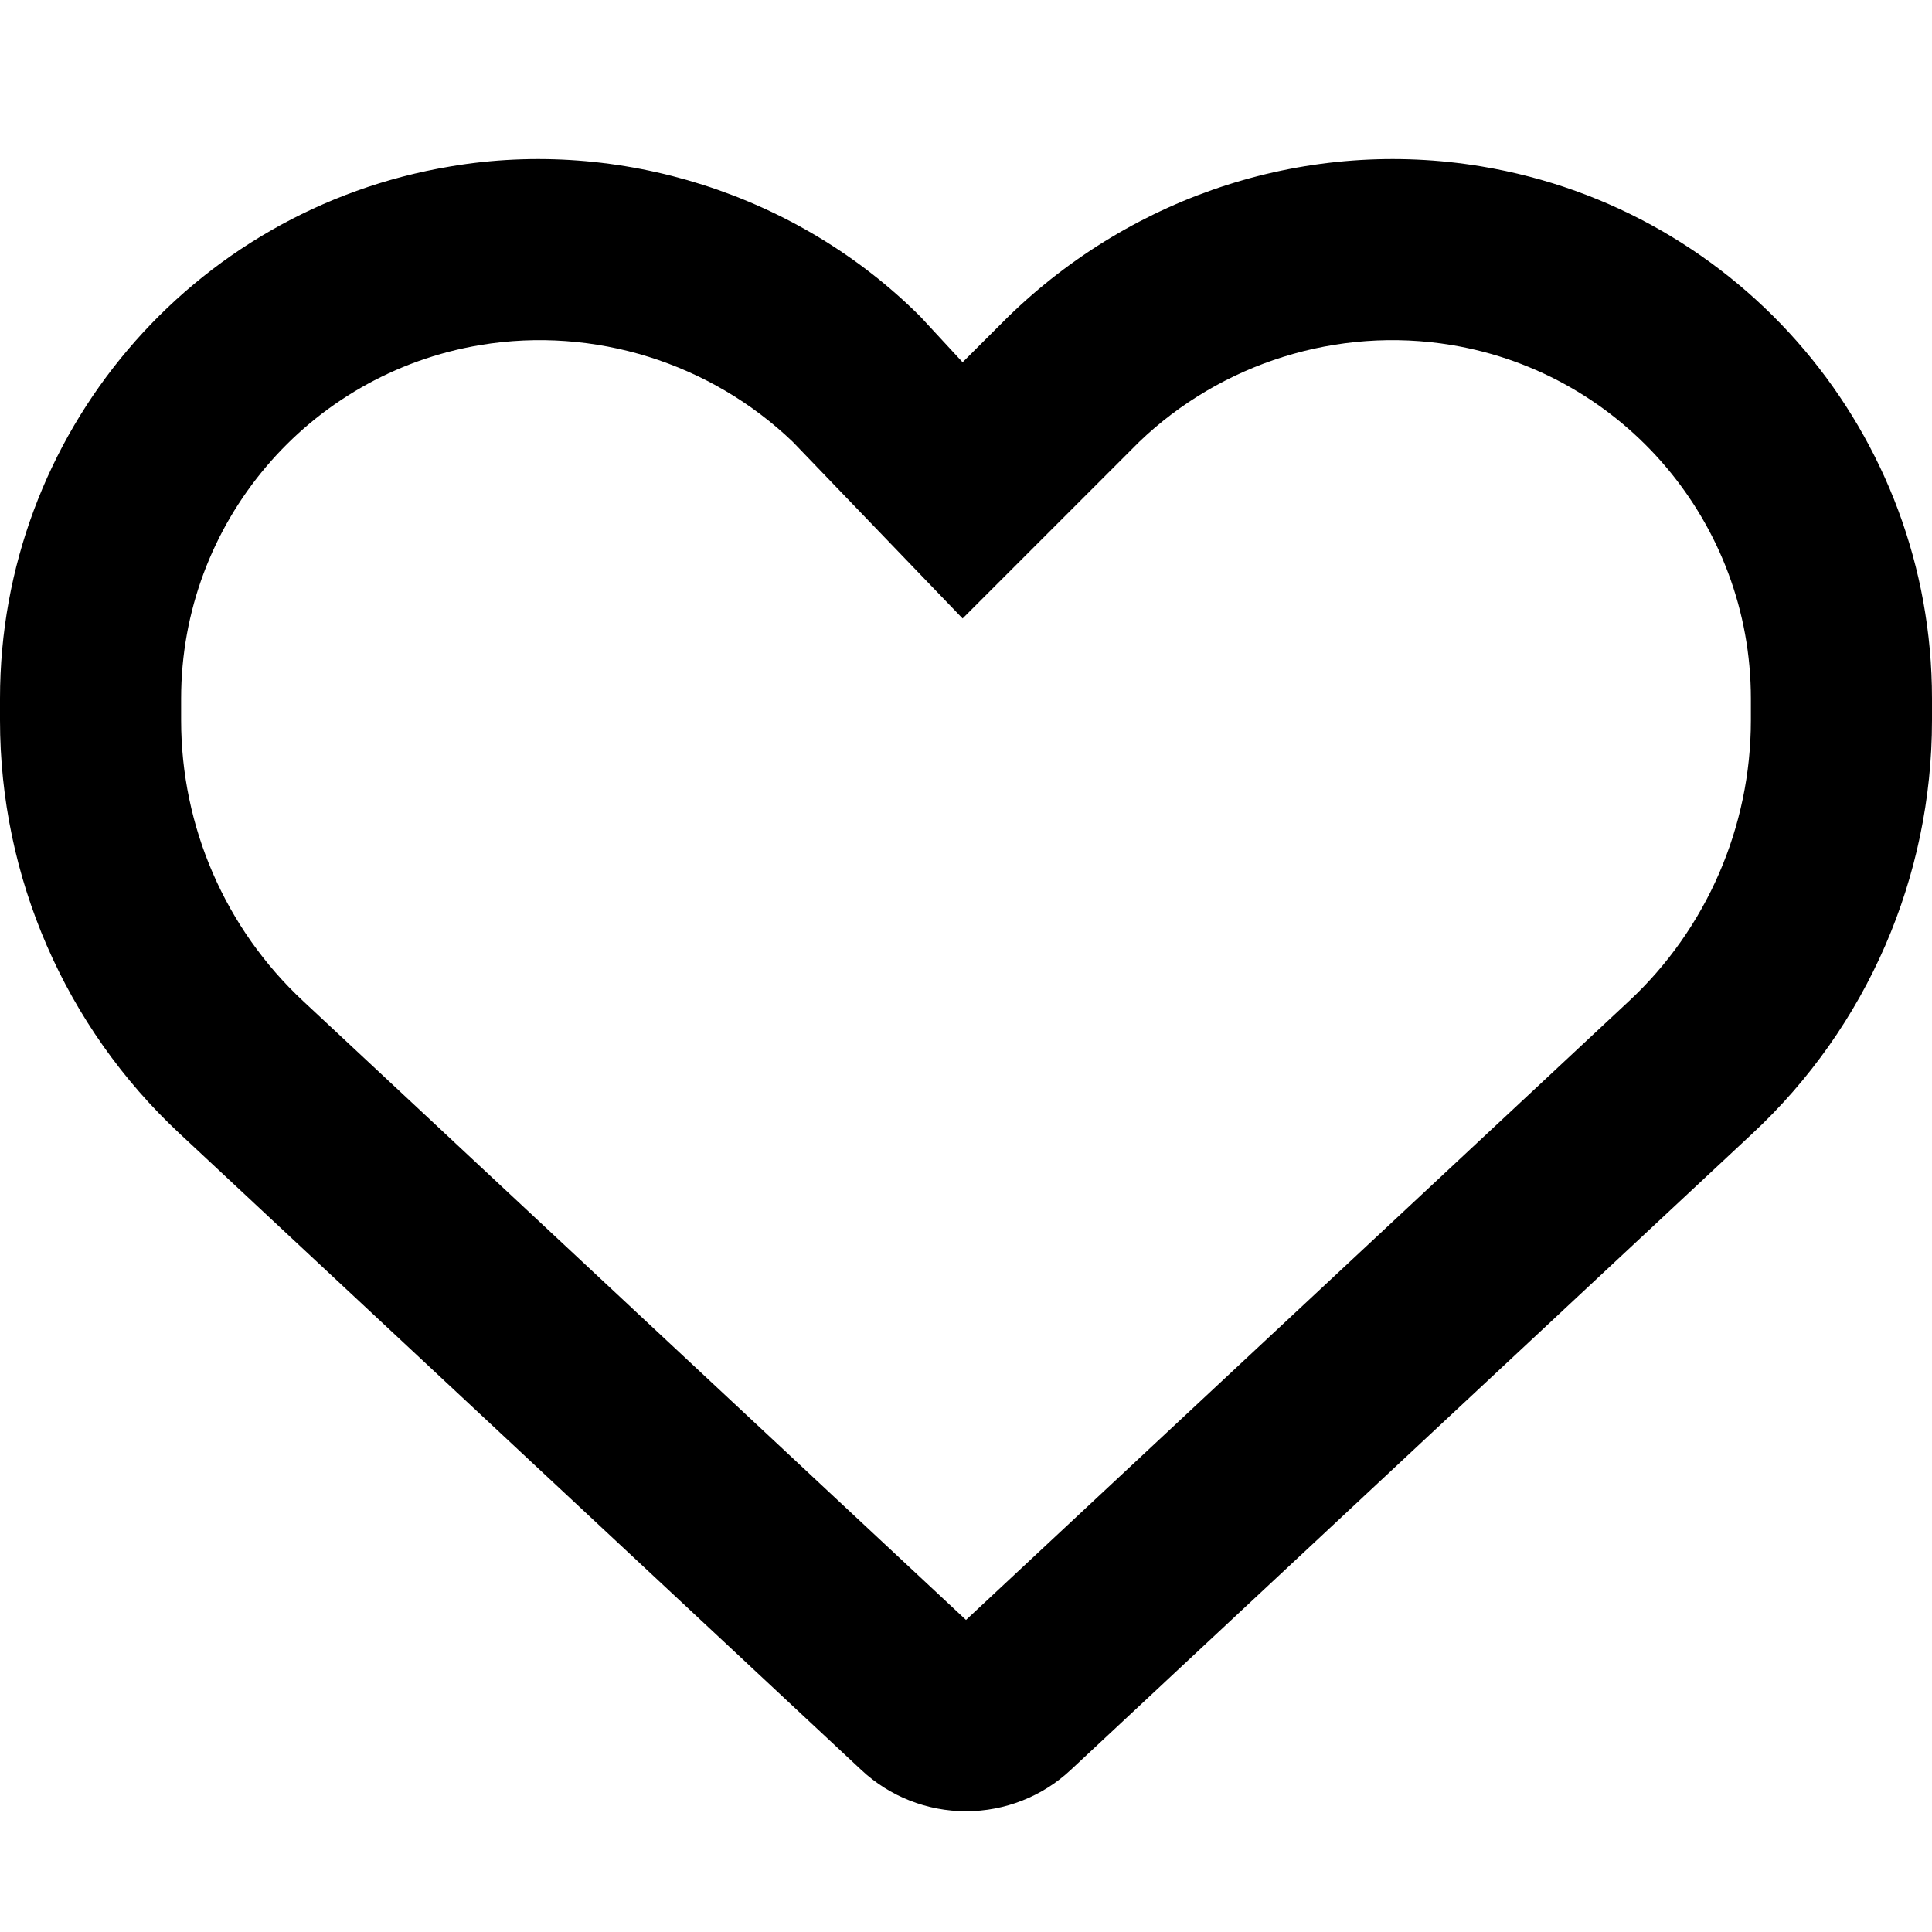
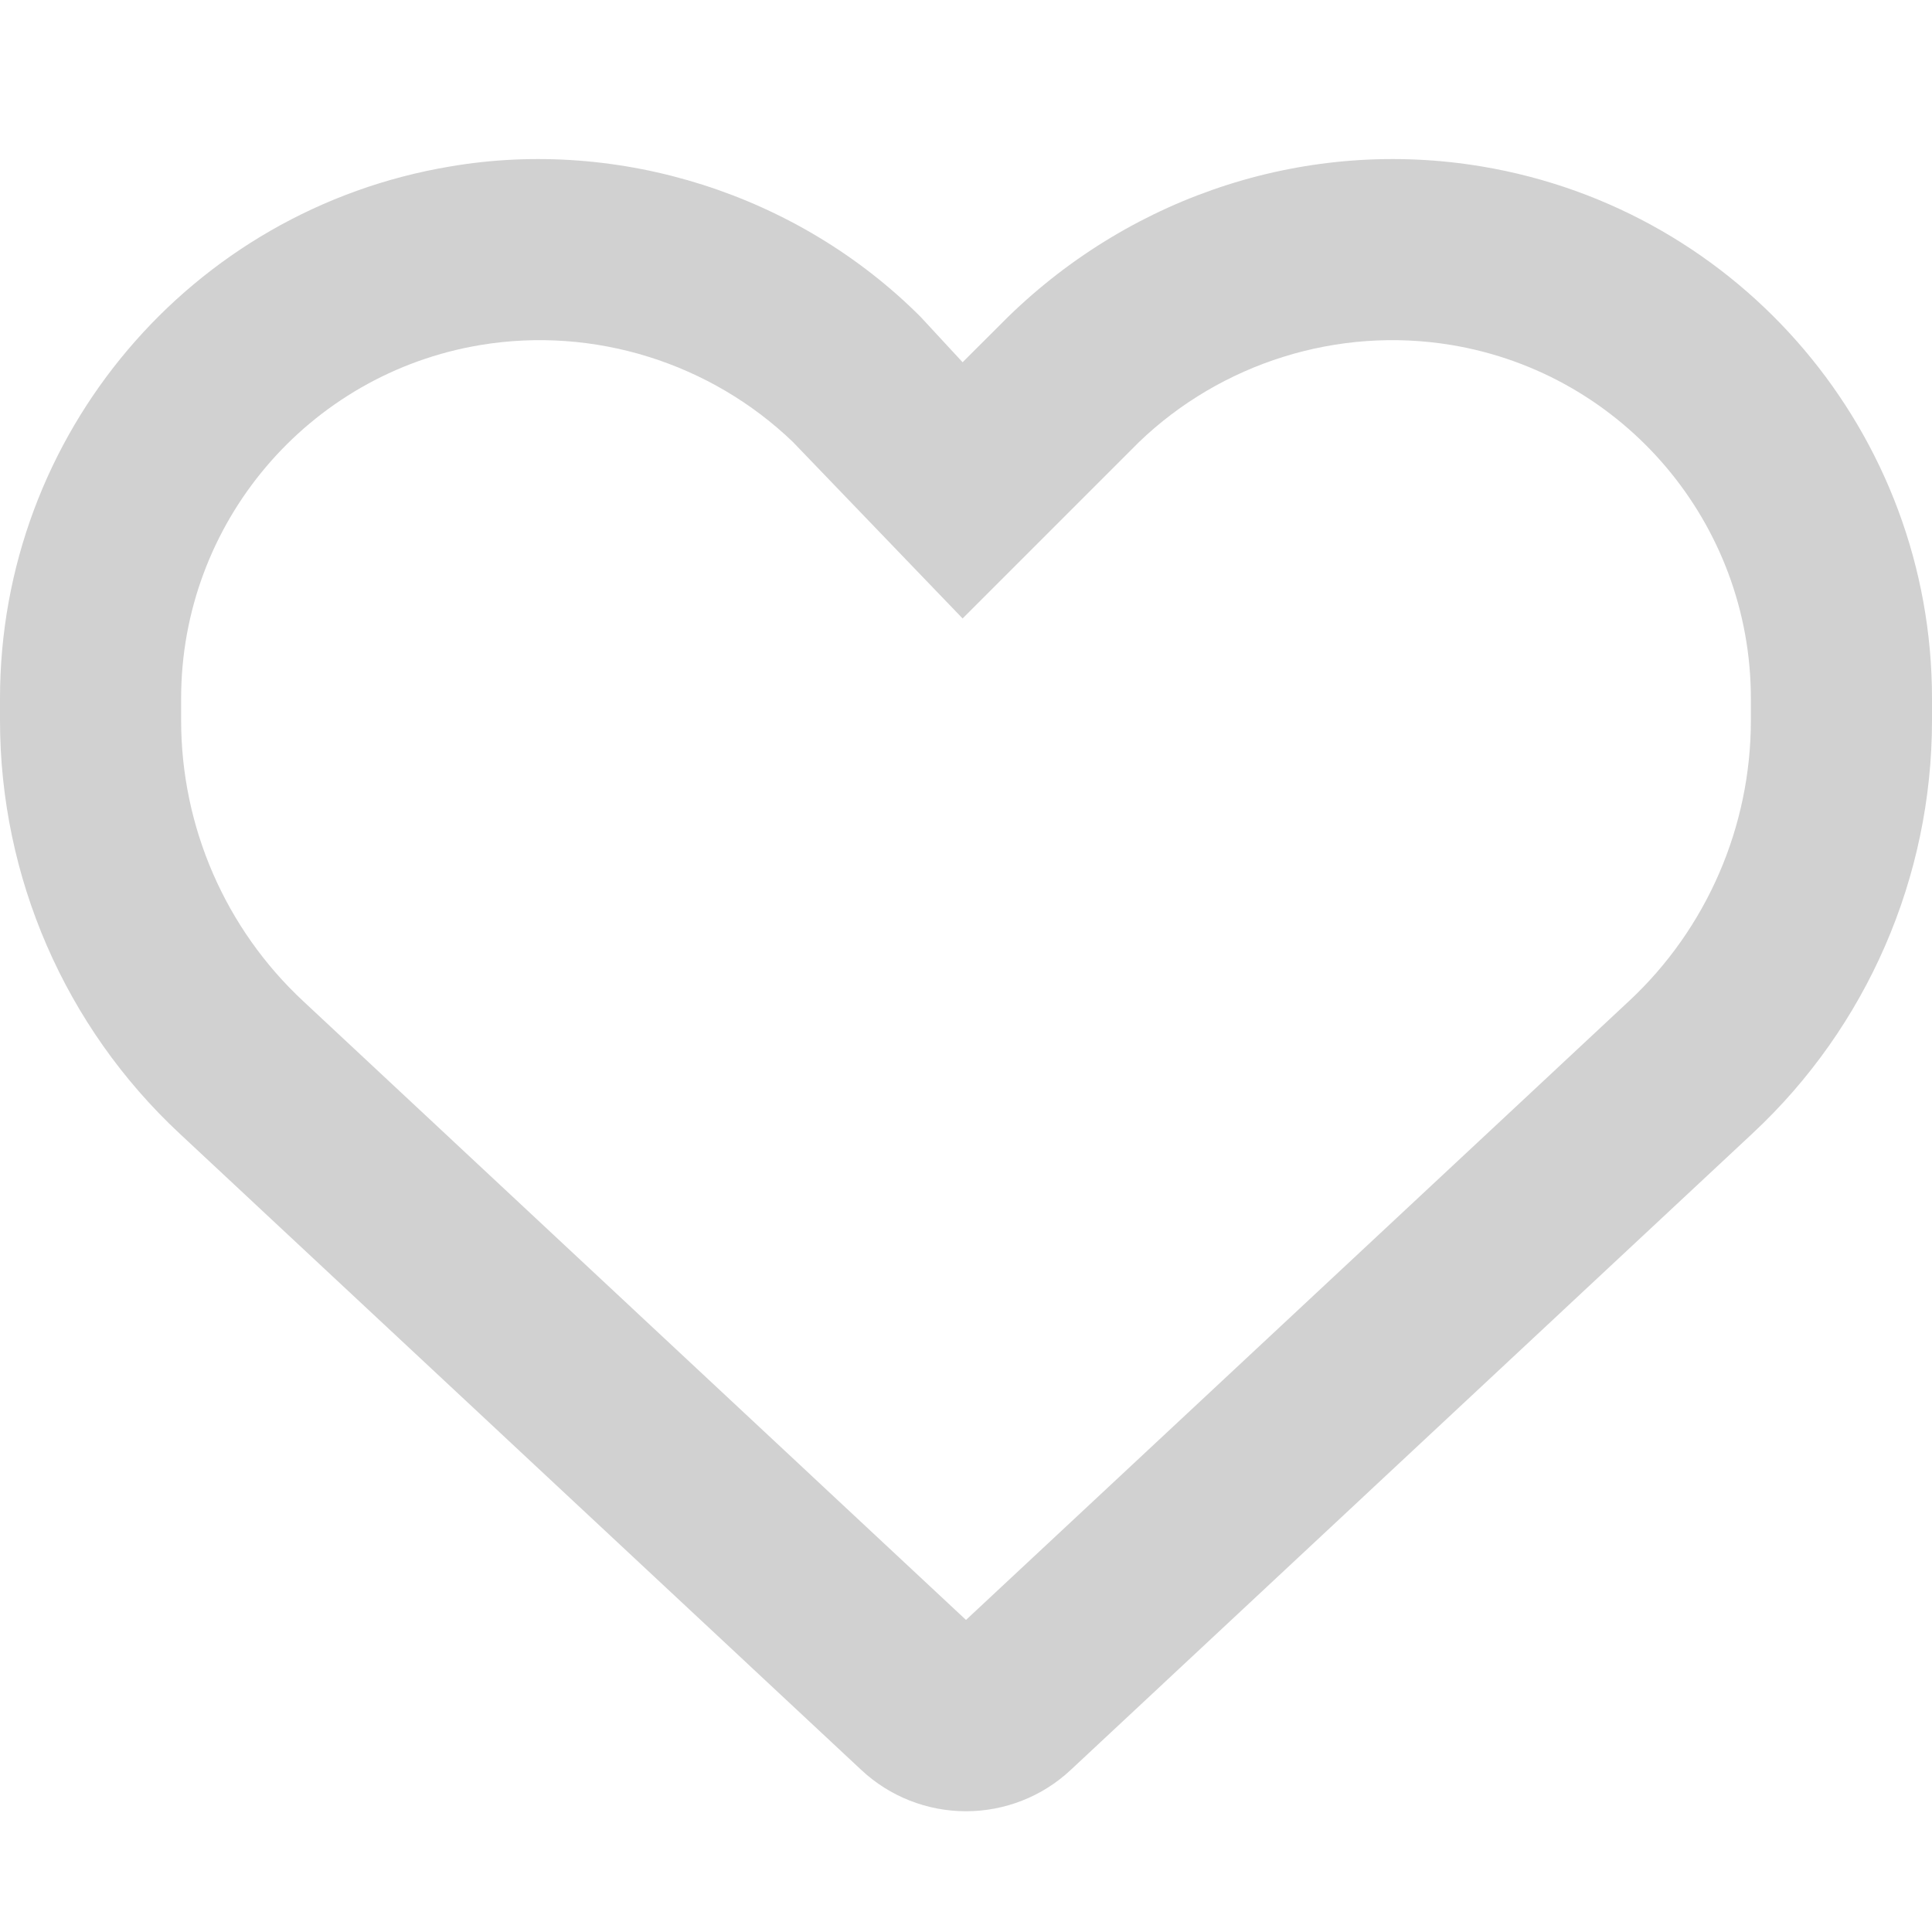
<svg xmlns="http://www.w3.org/2000/svg" viewBox="0 0 512 512">
-   <path d="M244 84L255.1 96L267.1 84.02C300.6 51.37 347 36.51 392.6 44.1C461.5 55.58 512 115.2 512 185.1V190.9C512 232.4 494.8 272.1 464.4 300.4L283.7 469.1C276.2 476.1 266.3 480 256 480C245.7 480 235.8 476.1 228.3 469.1L47.59 300.4C17.23 272.1 0 232.4 0 190.9V185.1C0 115.2 50.52 55.58 119.4 44.1C164.1 36.51 211.4 51.37 244 84C243.1 84 244 84.01 244 84L244 84zM255.1 163.9L210.1 117.1C188.4 96.28 157.6 86.4 127.3 91.44C81.55 99.07 48 138.7 48 185.1V190.9C48 219.1 59.71 246.1 80.34 265.3L256 429.3L431.7 265.3C452.3 246.1 464 219.1 464 190.9V185.1C464 138.7 430.4 99.07 384.7 91.44C354.4 86.4 323.6 96.28 301.9 117.1L255.1 163.9z" />
+   <path fill="#d1d1d1" d="M244 84L255.1 96L267.1 84.02C300.6 51.37 347 36.51 392.6 44.1C461.5 55.58 512 115.2 512 185.1V190.9C512 232.4 494.8 272.1 464.4 300.4L283.7 469.1C276.2 476.1 266.3 480 256 480C245.7 480 235.8 476.1 228.3 469.1L47.59 300.4C17.23 272.1 0 232.4 0 190.9V185.1C0 115.2 50.52 55.58 119.4 44.1C164.1 36.51 211.4 51.37 244 84C243.1 84 244 84.01 244 84L244 84zM255.1 163.9L210.1 117.1C188.4 96.28 157.6 86.4 127.3 91.44C81.55 99.07 48 138.7 48 185.1V190.9C48 219.1 59.71 246.1 80.34 265.3L256 429.3L431.7 265.3C452.3 246.1 464 219.1 464 190.9V185.1C464 138.7 430.4 99.07 384.7 91.44C354.4 86.4 323.6 96.28 301.9 117.1L255.1 163.9z" />
</svg>
